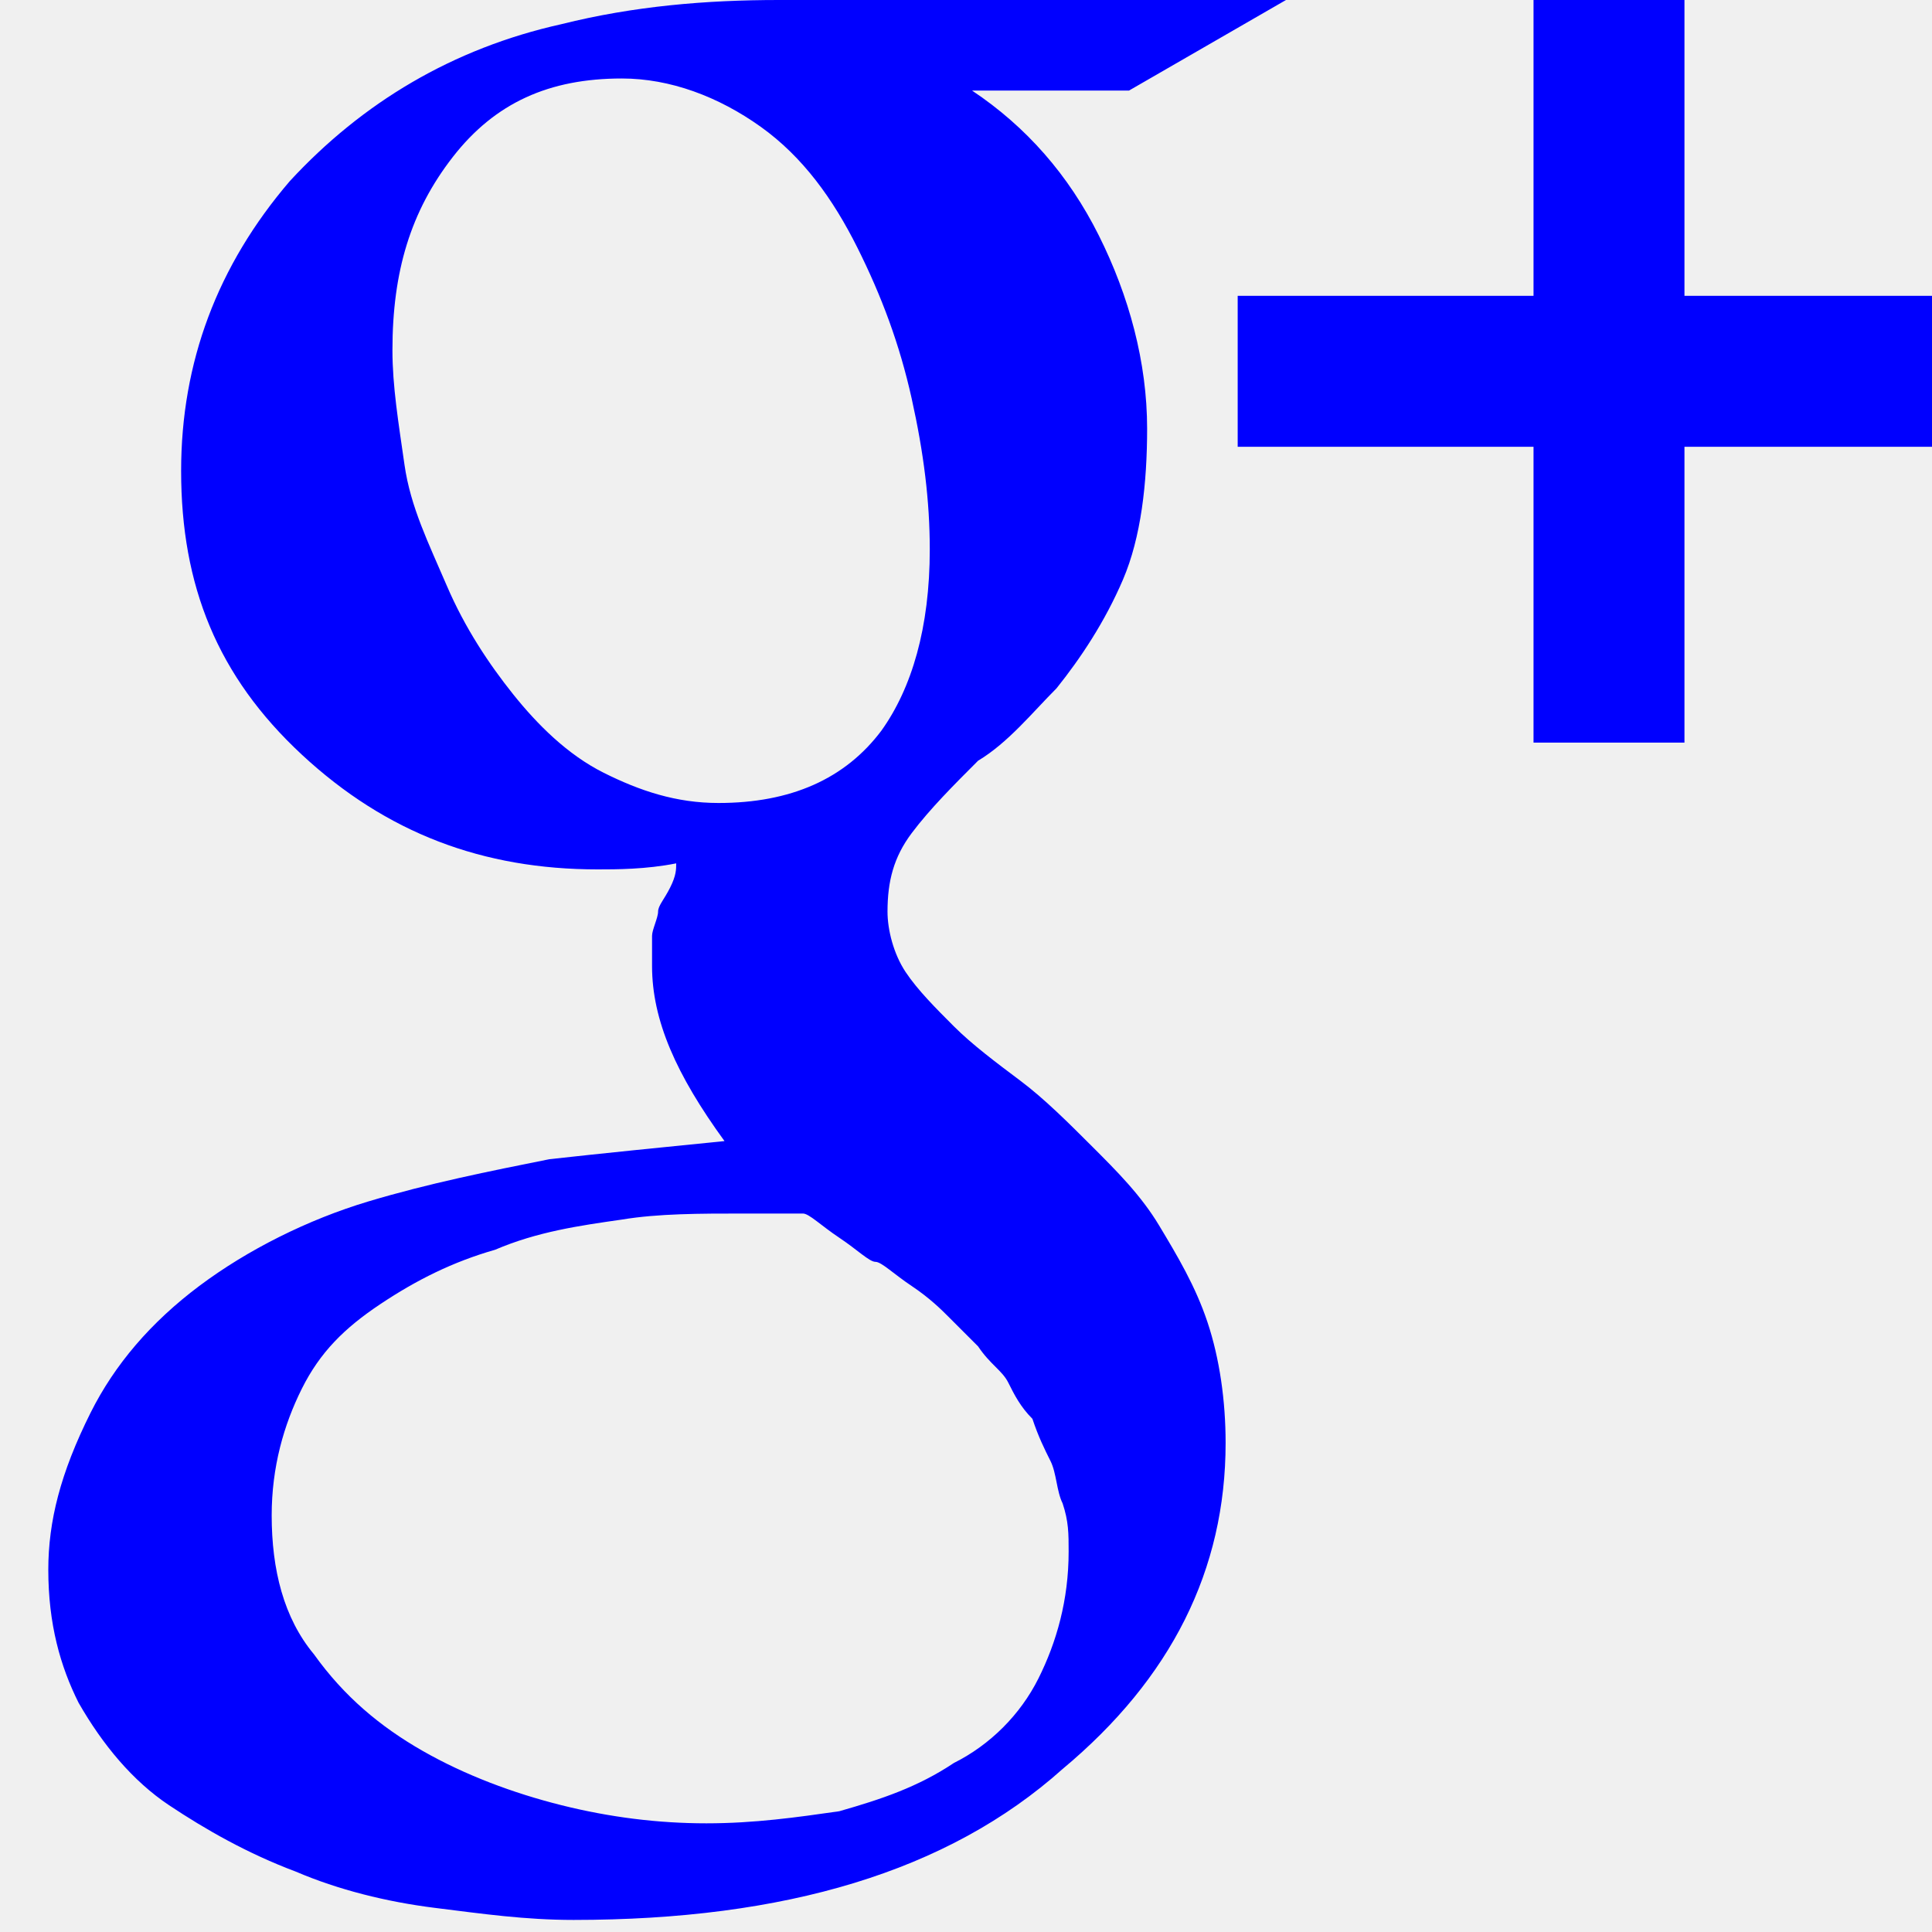
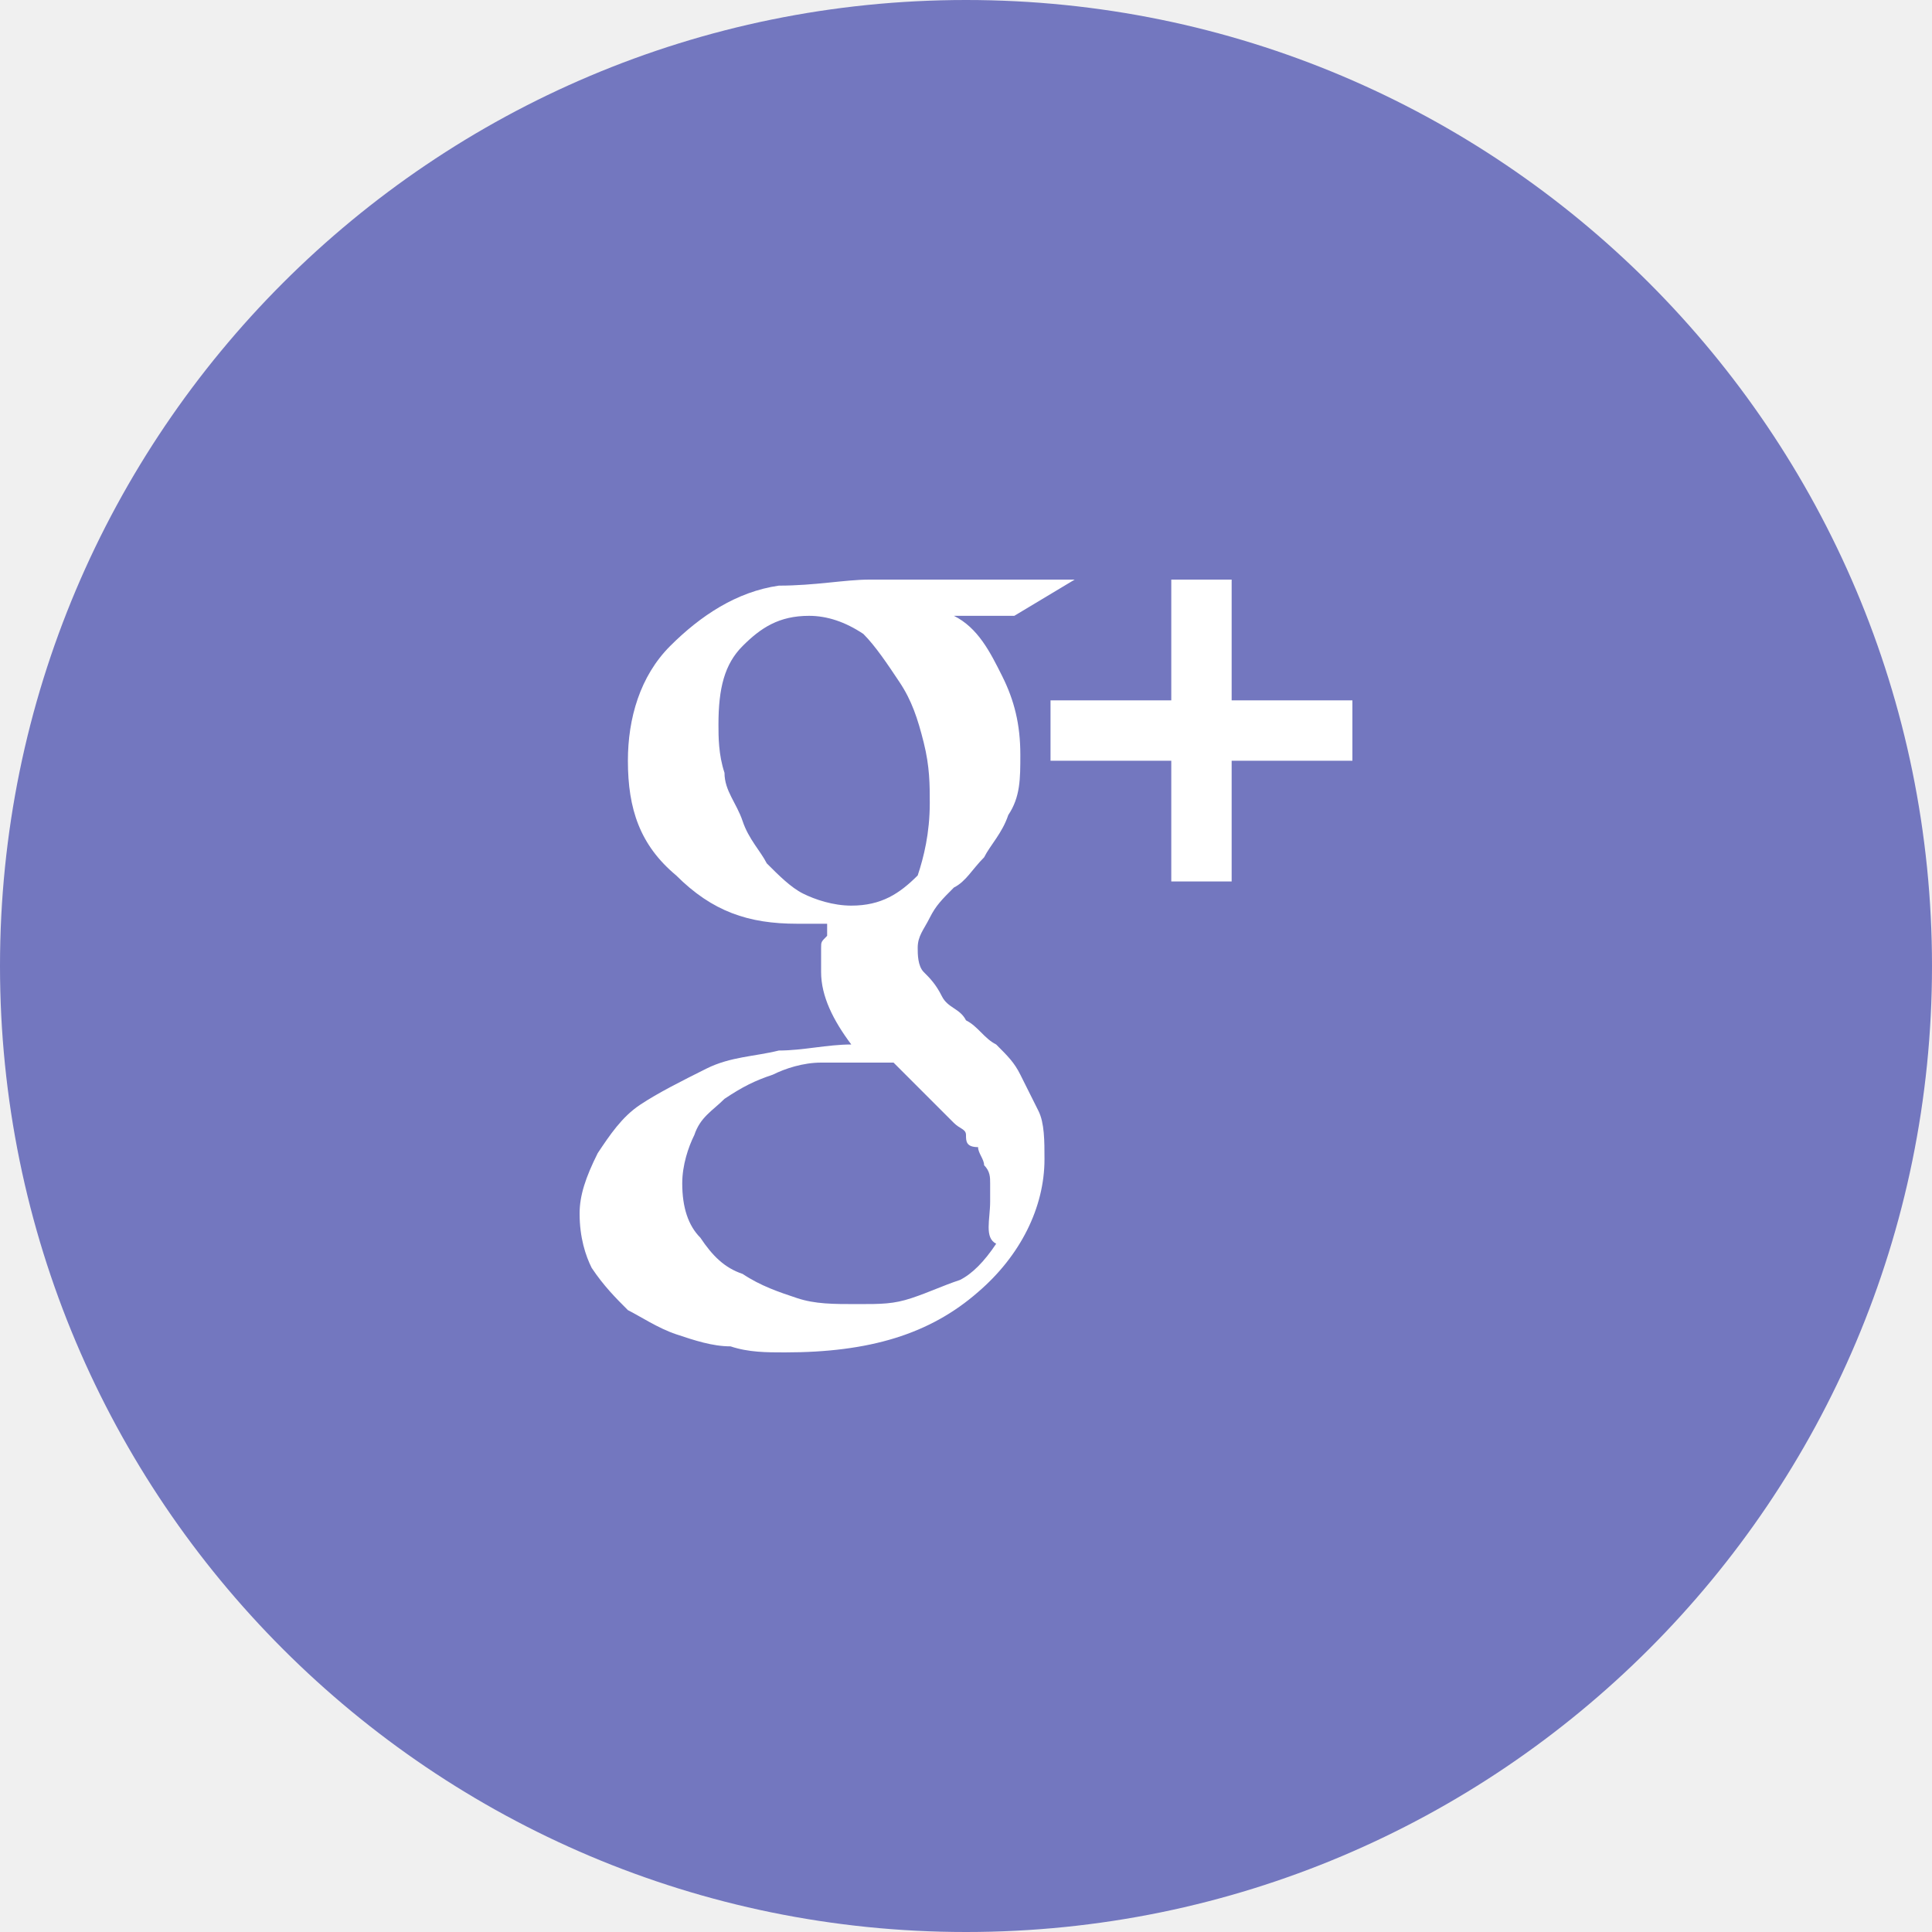
<svg xmlns="http://www.w3.org/2000/svg" version="1.1" id="Layer_1" x="0px" y="0px" viewBox="0 0 32 32" style="enable-background:new 0 0 32 32;" xml:space="preserve">
-   <path fill="blue" d="M17.7,25.7c0-0.3,0-0.5-0.1-0.8c-0.1-0.2-0.1-0.5-0.2-0.7c-0.1-0.2-0.2-0.4-0.3-0.7c-0.2-0.2-0.3-0.4-0.4-0.6  c-0.1-0.2-0.3-0.3-0.5-0.6c-0.2-0.2-0.4-0.4-0.5-0.5c-0.1-0.1-0.3-0.3-0.6-0.5c-0.3-0.2-0.5-0.4-0.6-0.4s-0.3-0.2-0.6-0.4  c-0.3-0.2-0.5-0.4-0.6-0.4c-0.2,0-0.5,0-1,0c-0.7,0-1.4,0-2,0.1c-0.7,0.1-1.4,0.2-2.1,0.5c-0.7,0.2-1.3,0.5-1.9,0.9s-1,0.8-1.3,1.4  c-0.3,0.6-0.5,1.3-0.5,2.1c0,0.9,0.2,1.7,0.7,2.3c0.5,0.7,1.1,1.2,1.8,1.6s1.5,0.7,2.3,0.9s1.6,0.3,2.4,0.3c0.8,0,1.5-0.1,2.2-0.2  c0.7-0.2,1.3-0.4,1.9-0.8c0.6-0.3,1.1-0.8,1.4-1.4C17.5,27.2,17.7,26.5,17.7,25.7z M15.4,9.1c0-0.8-0.1-1.6-0.3-2.5  c-0.2-0.9-0.5-1.7-0.9-2.5c-0.4-0.8-0.9-1.5-1.6-2c-0.7-0.5-1.5-0.8-2.3-0.8c-1.2,0-2.1,0.4-2.8,1.3c-0.7,0.9-1,1.9-1,3.2  c0,0.6,0.1,1.2,0.2,1.9c0.1,0.7,0.4,1.3,0.7,2c0.3,0.7,0.7,1.3,1.1,1.8c0.4,0.5,0.9,1,1.5,1.3c0.6,0.3,1.2,0.5,1.9,0.5  c1.2,0,2.1-0.4,2.7-1.2C15.1,11.4,15.4,10.4,15.4,9.1z M12.9,0h8.4l-2.6,1.5h-2.6c0.9,0.6,1.6,1.4,2.1,2.4s0.8,2.1,0.8,3.2  c0,0.9-0.1,1.8-0.4,2.5c-0.3,0.7-0.7,1.3-1.1,1.8c-0.4,0.4-0.8,0.9-1.3,1.2c-0.4,0.4-0.8,0.8-1.1,1.2c-0.3,0.4-0.4,0.8-0.4,1.3  c0,0.3,0.1,0.7,0.3,1c0.2,0.3,0.5,0.6,0.8,0.9c0.3,0.3,0.7,0.6,1.1,0.9c0.4,0.3,0.8,0.7,1.2,1.1c0.4,0.4,0.8,0.8,1.1,1.3  c0.3,0.5,0.6,1,0.8,1.6c0.2,0.6,0.3,1.3,0.3,2c0,2.1-0.9,3.9-2.7,5.4c-1.9,1.7-4.6,2.5-8.1,2.5c-0.8,0-1.5-0.1-2.3-0.2  c-0.8-0.1-1.6-0.3-2.3-0.6c-0.8-0.3-1.5-0.7-2.1-1.1c-0.6-0.4-1.1-1-1.5-1.7C1,27.6,0.8,26.9,0.8,26c0-0.8,0.2-1.6,0.7-2.6  c0.4-0.8,1-1.5,1.8-2.1c0.8-0.6,1.8-1.1,2.8-1.4c1-0.3,2-0.5,3-0.7c0.9-0.1,1.9-0.2,2.9-0.3c-0.8-1.1-1.2-2-1.2-2.9  c0-0.2,0-0.3,0-0.5c0-0.1,0.1-0.3,0.1-0.4c0-0.1,0.1-0.2,0.2-0.4c0.1-0.2,0.1-0.3,0.1-0.4c-0.5,0.1-1,0.1-1.3,0.1  c-1.9,0-3.5-0.6-4.9-1.9c-1.4-1.3-2-2.8-2-4.7c0-1.8,0.6-3.4,1.8-4.8C6,1.7,7.5,0.8,9.3,0.4C10.5,0.1,11.7,0,12.9,0z M32.8,4.9v2.5  h-4.9v4.9h-2.5V7.4h-4.9V4.9h4.9V0h2.5v4.9H32.8z" />
+   <style type="text/css">
+ 	.st0{fill:#7377BF;}
+ 	.st1{fill:#FFFFFF;}
+ </style>
+   <circle class="st0" cx="16" cy="16" r="16" />
+   <path class="st1" d="M16.4,19.9c0-0.1,0-0.2,0-0.3c0-0.1,0-0.2-0.1-0.3c0-0.1-0.1-0.2-0.1-0.3C16,19,16,18.9,16,18.8  c0-0.1-0.1-0.1-0.2-0.2c-0.1-0.1-0.2-0.2-0.2-0.2c0,0-0.1-0.1-0.2-0.2c-0.1-0.1-0.2-0.2-0.2-0.2s-0.1-0.1-0.2-0.2  c-0.1-0.1-0.2-0.2-0.2-0.2c-0.1,0-0.2,0-0.4,0c-0.3,0-0.6,0-0.8,0c-0.3,0-0.6,0.1-0.8,0.2c-0.3,0.1-0.5,0.2-0.8,0.4  c-0.2,0.2-0.4,0.3-0.5,0.6c-0.1,0.2-0.2,0.5-0.2,0.8c0,0.4,0.1,0.7,0.3,0.9c0.2,0.3,0.4,0.5,0.7,0.6c0.3,0.2,0.6,0.3,0.9,0.4  c0.3,0.1,0.6,0.1,1,0.1s0.6,0,0.9-0.1c0.3-0.1,0.5-0.2,0.8-0.3c0.2-0.1,0.4-0.3,0.6-0.6C16.3,20.5,16.4,20.2,16.4,19.9z M15.4,13.3  c0-0.3,0-0.6-0.1-1c-0.1-0.4-0.2-0.7-0.4-1s-0.4-0.6-0.6-0.8c-0.3-0.2-0.6-0.3-0.9-0.3c-0.5,0-0.8,0.2-1.1,0.5  C12,11,11.9,11.4,11.9,12c0,0.2,0,0.5,0.1,0.8c0,0.3,0.2,0.5,0.3,0.8c0.1,0.3,0.3,0.5,0.4,0.7c0.2,0.2,0.4,0.4,0.6,0.5  c0.2,0.1,0.5,0.2,0.8,0.2c0.5,0,0.8-0.2,1.1-0.5C15.3,14.2,15.4,13.8,15.4,13.3z M14.4,9.6h3.4l-1,0.6h-1c0.4,0.2,0.6,0.6,0.8,1  s0.3,0.8,0.3,1.3c0,0.4,0,0.7-0.2,1c-0.1,0.3-0.3,0.5-0.4,0.7c-0.2,0.2-0.3,0.4-0.5,0.5c-0.2,0.2-0.3,0.3-0.4,0.5  c-0.1,0.2-0.2,0.3-0.2,0.5c0,0.1,0,0.3,0.1,0.4c0.1,0.1,0.2,0.2,0.3,0.4s0.3,0.2,0.4,0.4c0.2,0.1,0.3,0.3,0.5,0.4  c0.2,0.2,0.3,0.3,0.4,0.5c0.1,0.2,0.2,0.4,0.3,0.6c0.1,0.2,0.1,0.5,0.1,0.8c0,0.8-0.4,1.6-1.1,2.2c-0.8,0.7-1.8,1-3.2,1  c-0.3,0-0.6,0-0.9-0.1c-0.3,0-0.6-0.1-0.9-0.2c-0.3-0.1-0.6-0.3-0.8-0.4c-0.2-0.2-0.4-0.4-0.6-0.7c-0.1-0.2-0.2-0.5-0.2-0.9  c0-0.3,0.1-0.6,0.3-1c0.2-0.3,0.4-0.6,0.7-0.8c0.3-0.2,0.7-0.4,1.1-0.6s0.8-0.2,1.2-0.3c0.4,0,0.8-0.1,1.2-0.1  c-0.3-0.4-0.5-0.8-0.5-1.2c0-0.1,0-0.1,0-0.2c0,0,0-0.1,0-0.2s0-0.1,0.1-0.2c0-0.1,0-0.1,0-0.2c-0.2,0-0.4,0-0.5,0  c-0.8,0-1.4-0.2-2-0.8c-0.6-0.5-0.8-1.1-0.8-1.9c0-0.7,0.2-1.4,0.7-1.9c0.5-0.5,1.1-0.9,1.8-1C13.5,9.7,14,9.6,14.4,9.6z M22.4,11.6  v1h-2v2h-1v-2h-2v-1h2v-2h1v2H22.4z" />
</svg>
